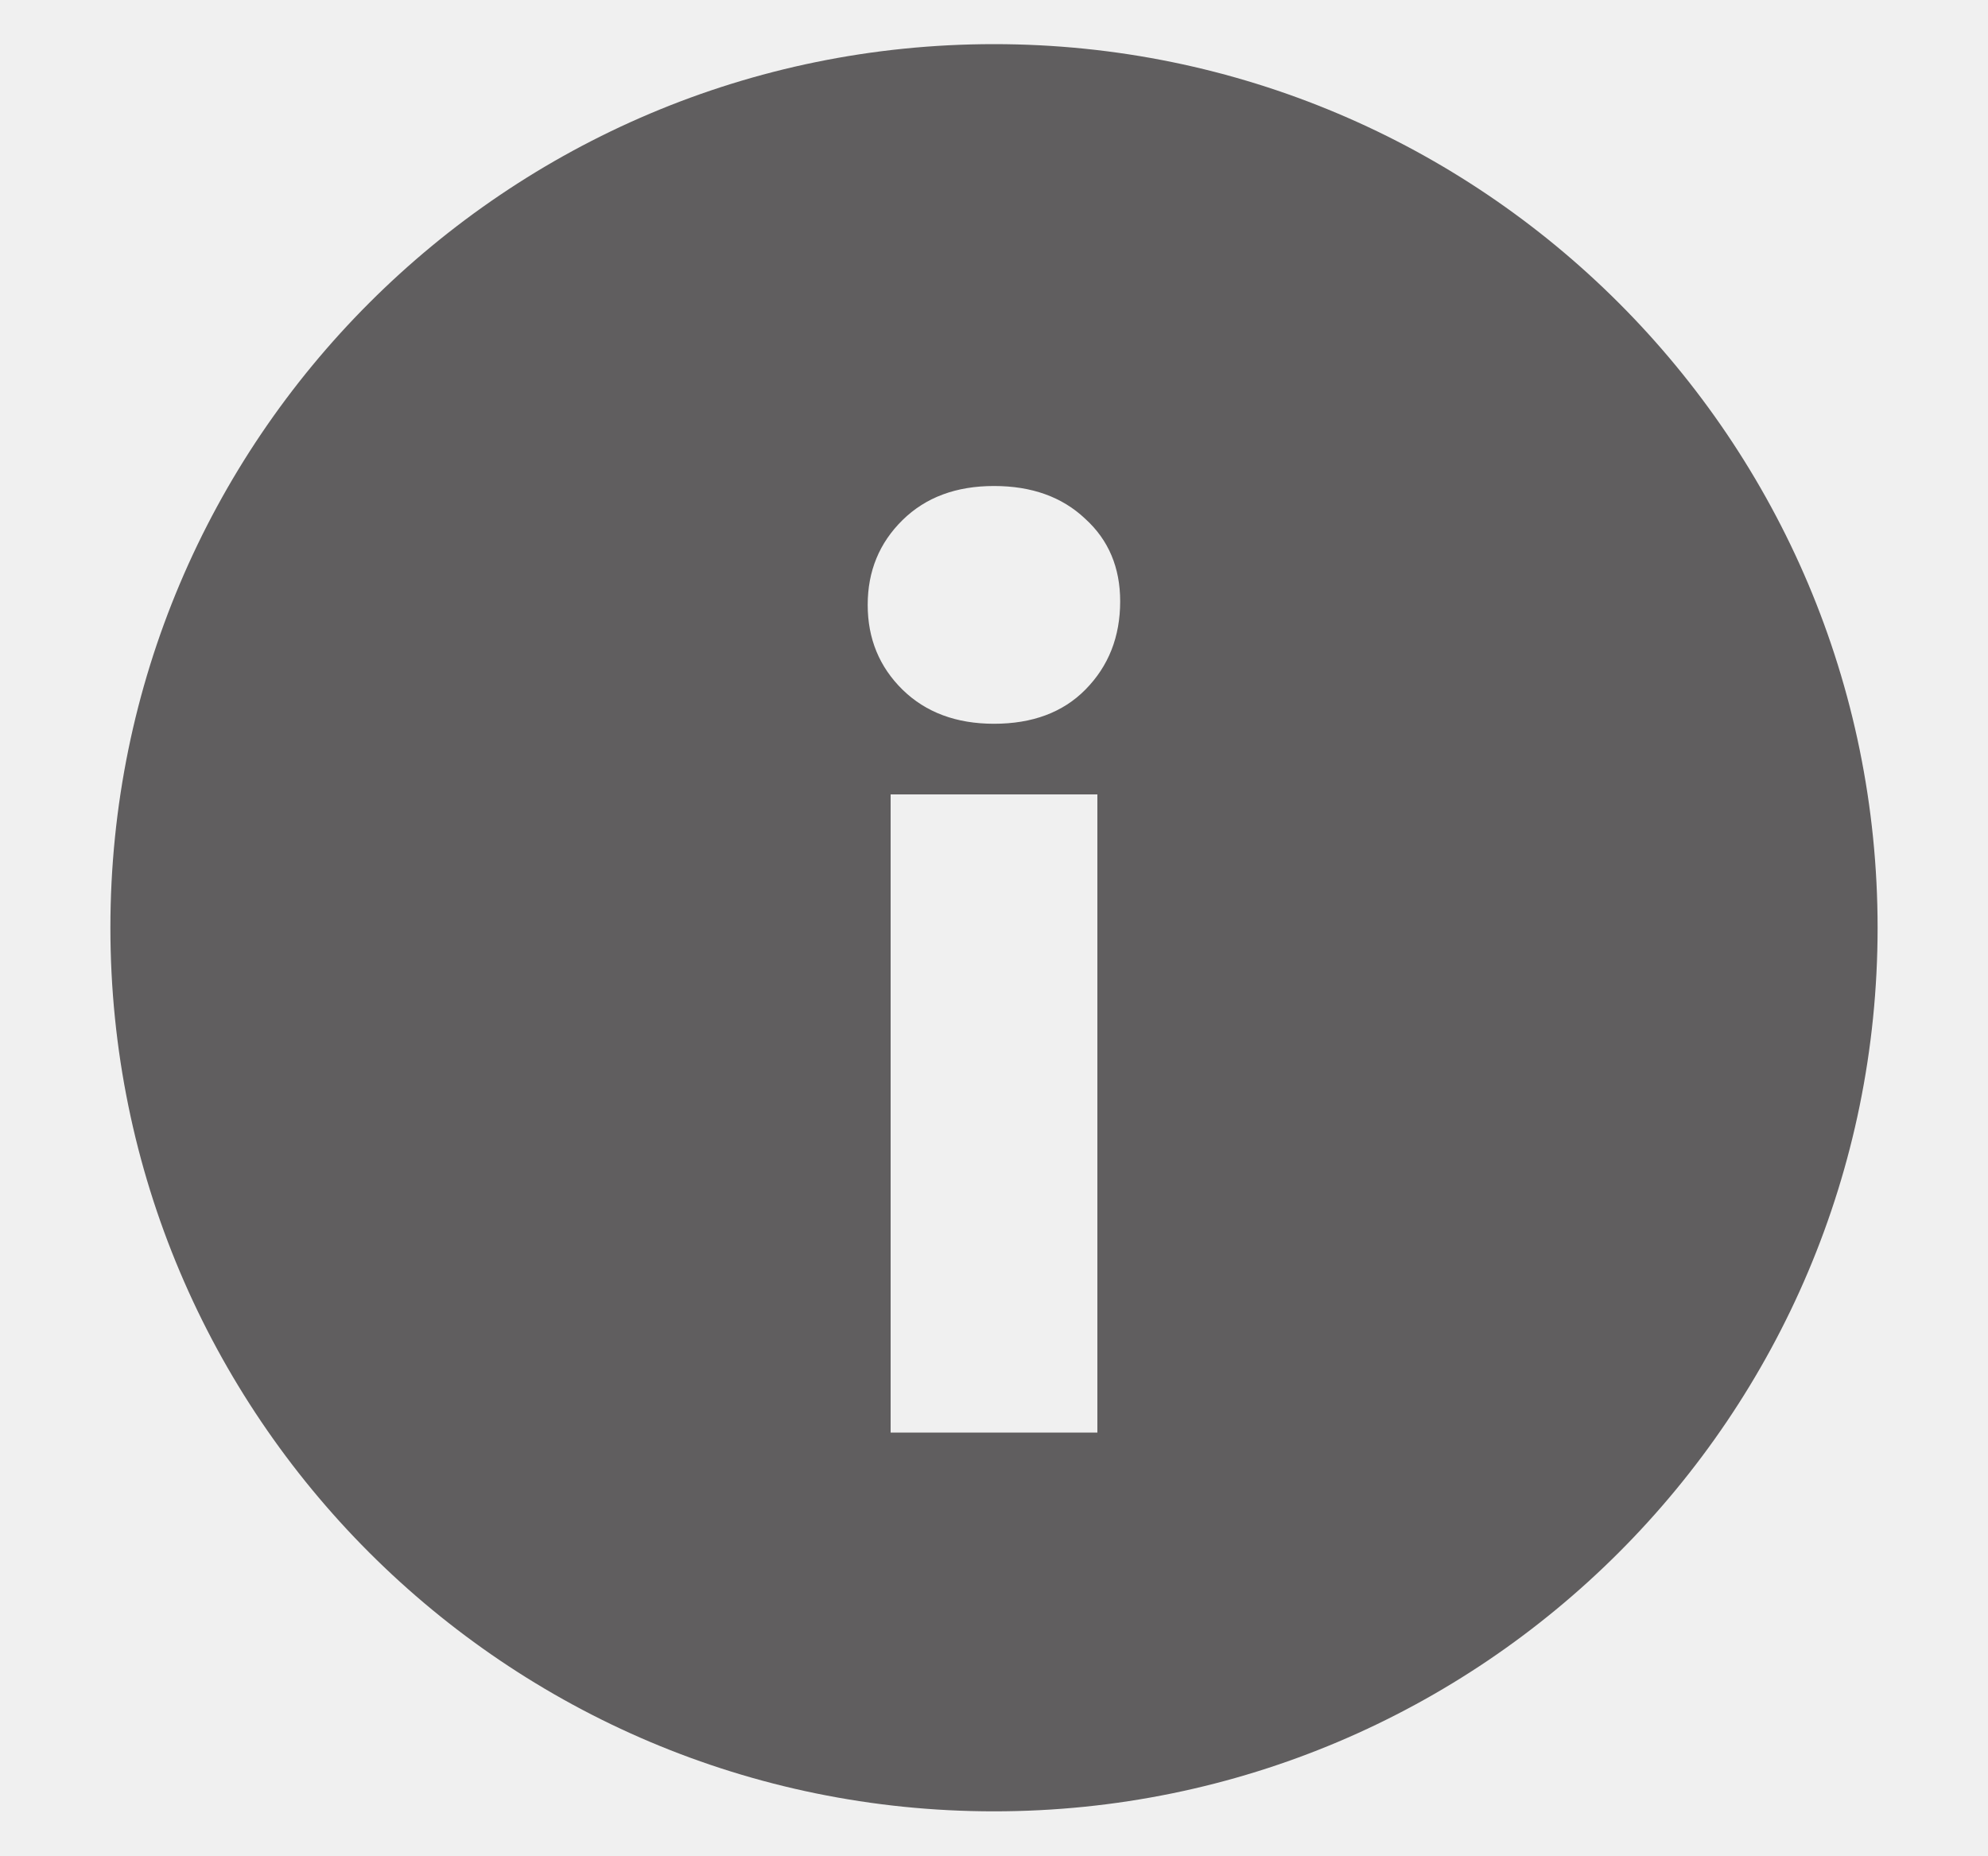
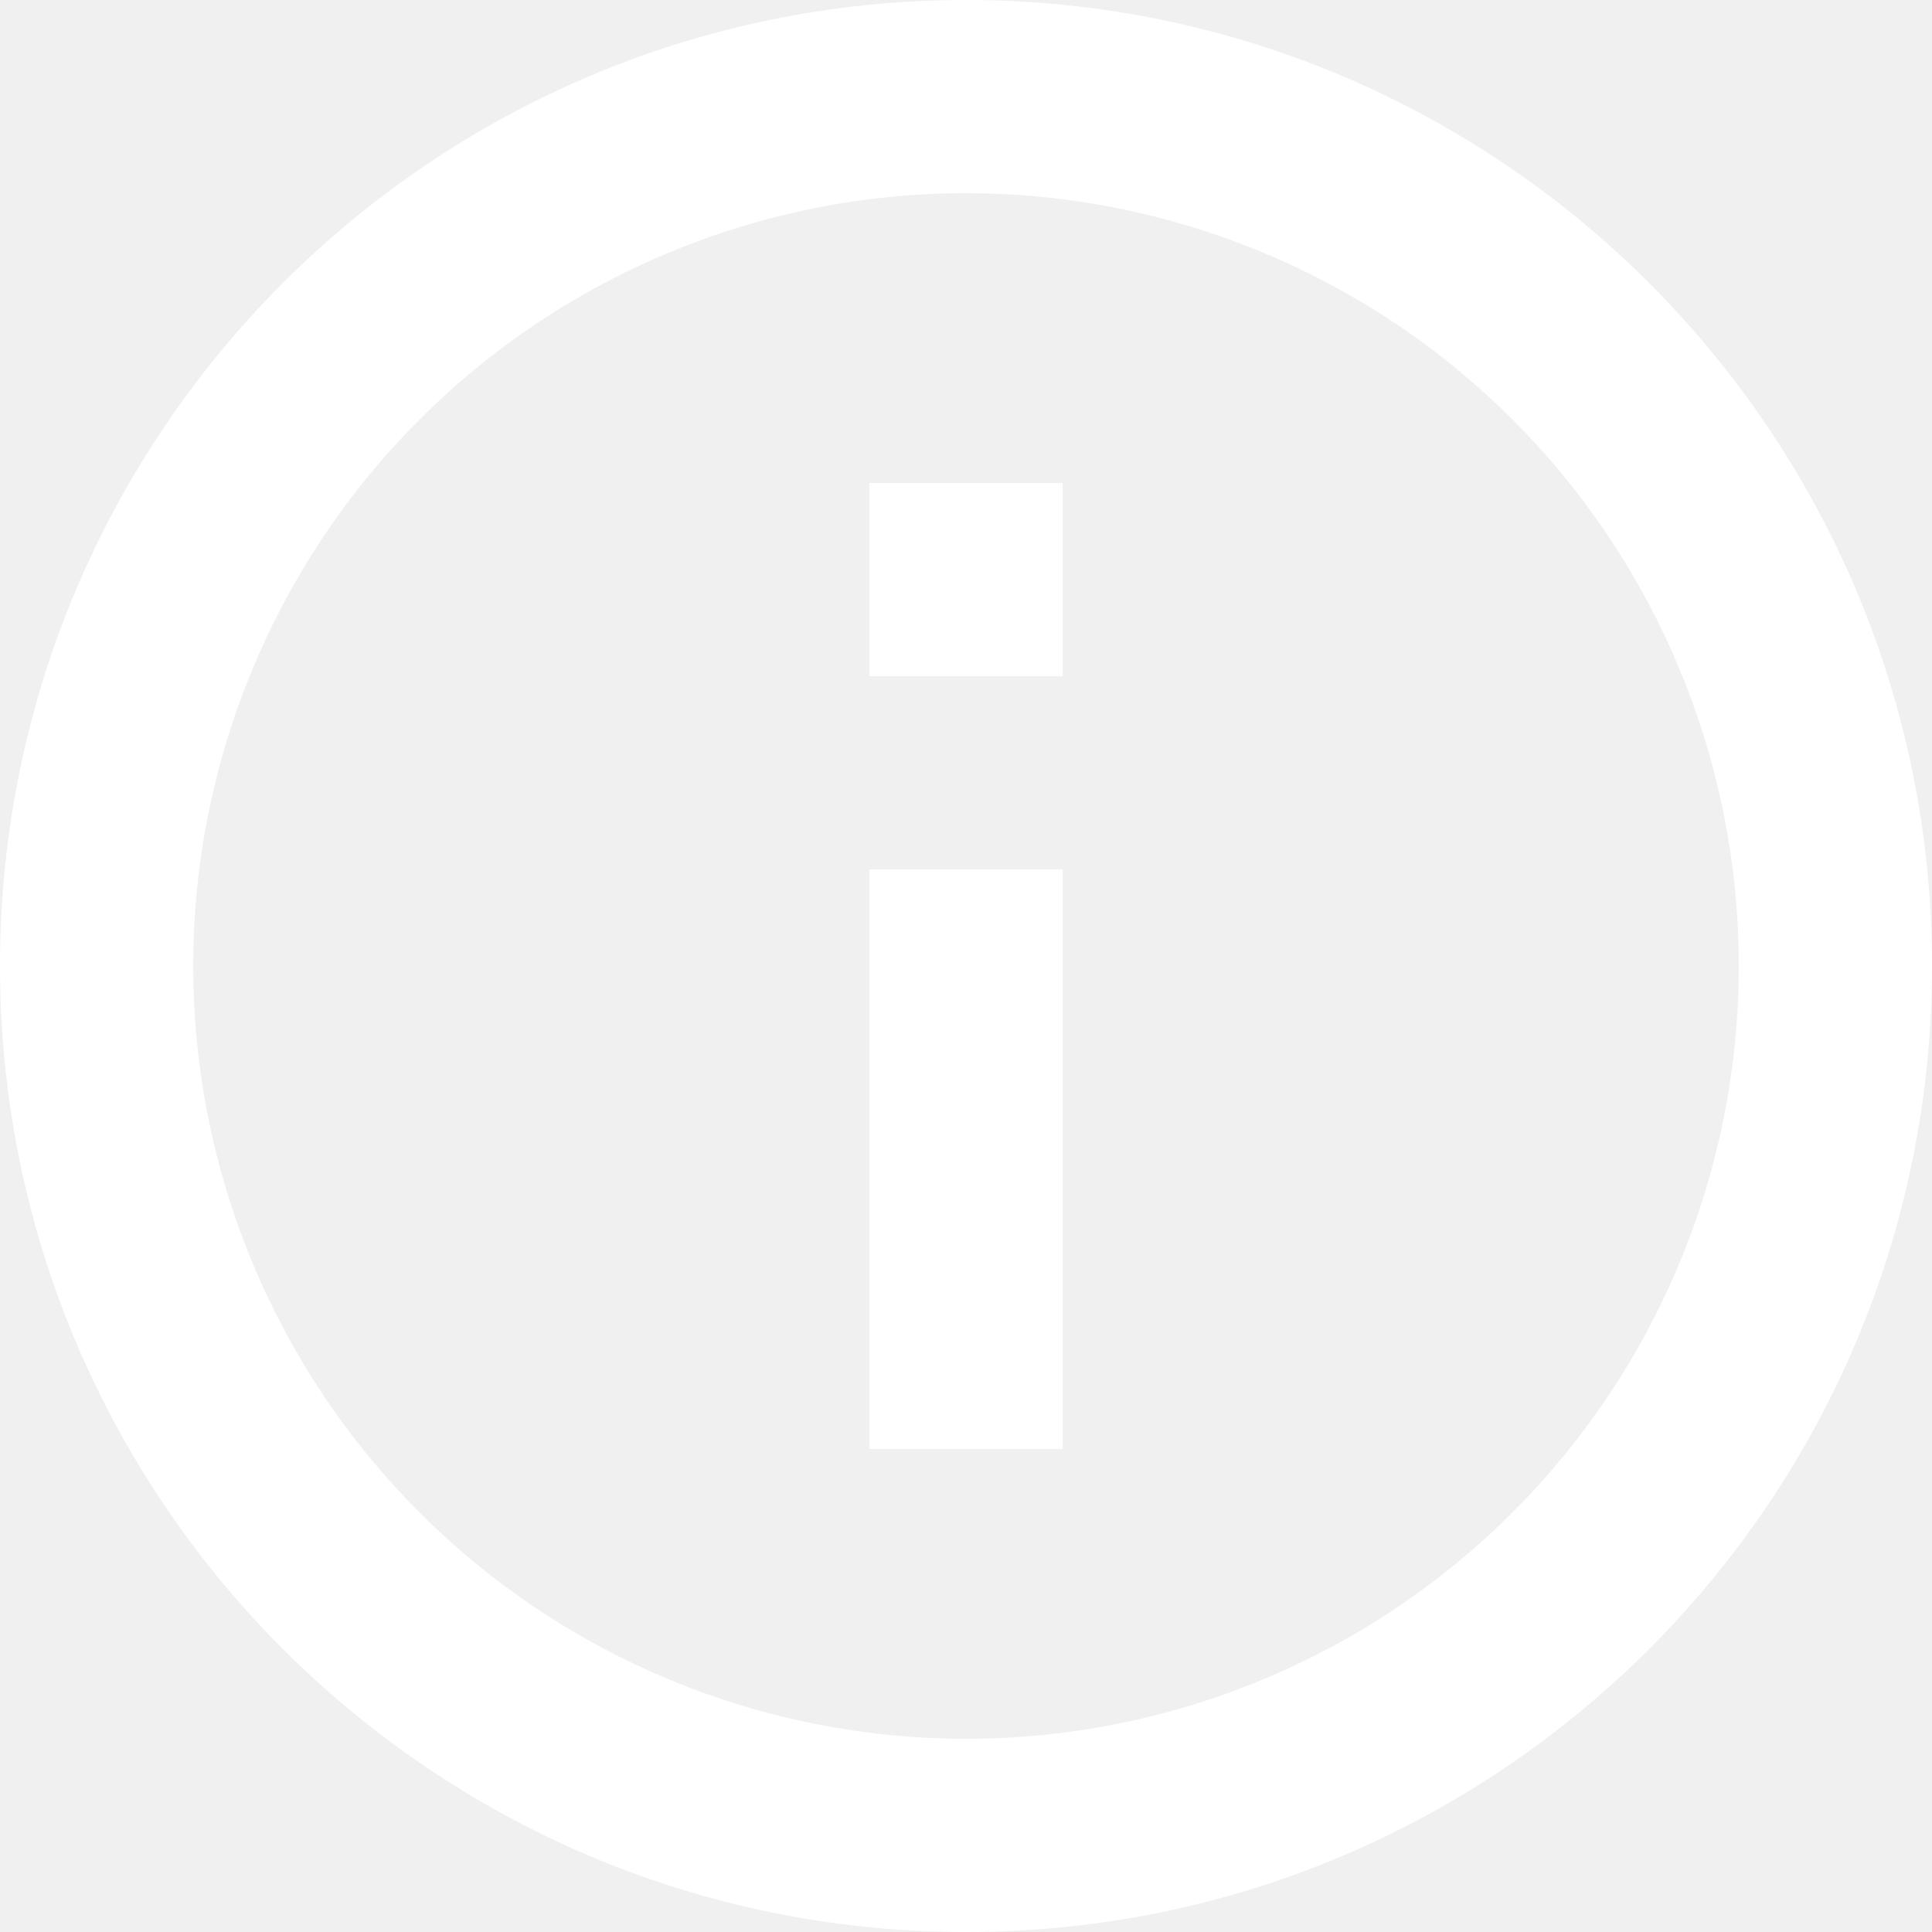
- <svg xmlns="http://www.w3.org/2000/svg" width="15" height="14" viewBox="0 0 15 14" fill="none">
-   <path fill-rule="evenodd" clip-rule="evenodd" d="M7.5 13.667C11.182 13.667 14.167 10.682 14.167 7C14.167 3.318 11.182 0.333 7.5 0.333C3.818 0.333 0.833 3.318 0.833 7C0.833 10.682 3.818 13.667 7.5 13.667ZM6.72 5.994V10.809H8.28V5.994H6.72ZM6.81 5.204C6.985 5.375 7.215 5.461 7.5 5.461C7.79 5.461 8.02 5.375 8.189 5.204C8.365 5.026 8.452 4.804 8.452 4.537C8.452 4.283 8.365 4.075 8.189 3.915C8.014 3.749 7.784 3.667 7.5 3.667C7.215 3.667 6.985 3.752 6.81 3.924C6.635 4.096 6.547 4.309 6.547 4.564C6.547 4.819 6.635 5.032 6.81 5.204Z" fill="#605E5F" />
+ <svg xmlns="http://www.w3.org/2000/svg" width="20" height="20" viewBox="0 0 20 20" fill="none">
+   <path d="M10 20C4.477 20 0 15.523 0 10C0 4.477 4.477 0 10 0C15.523 0 20 4.477 20 10C20 15.523 15.523 20 10 20ZM10 18C12.122 18 14.157 17.157 15.657 15.657C17.157 14.157 18 12.122 18 10C18 7.878 17.157 5.843 15.657 4.343C14.157 2.843 12.122 2 10 2C7.878 2 5.843 2.843 4.343 4.343C2.843 5.843 2 7.878 2 10C2 12.122 2.843 14.157 4.343 15.657C5.843 17.157 7.878 18 10 18ZM9 5H11V7H9V5ZM9 9H11V15H9V9Z" fill="white" />
</svg>
